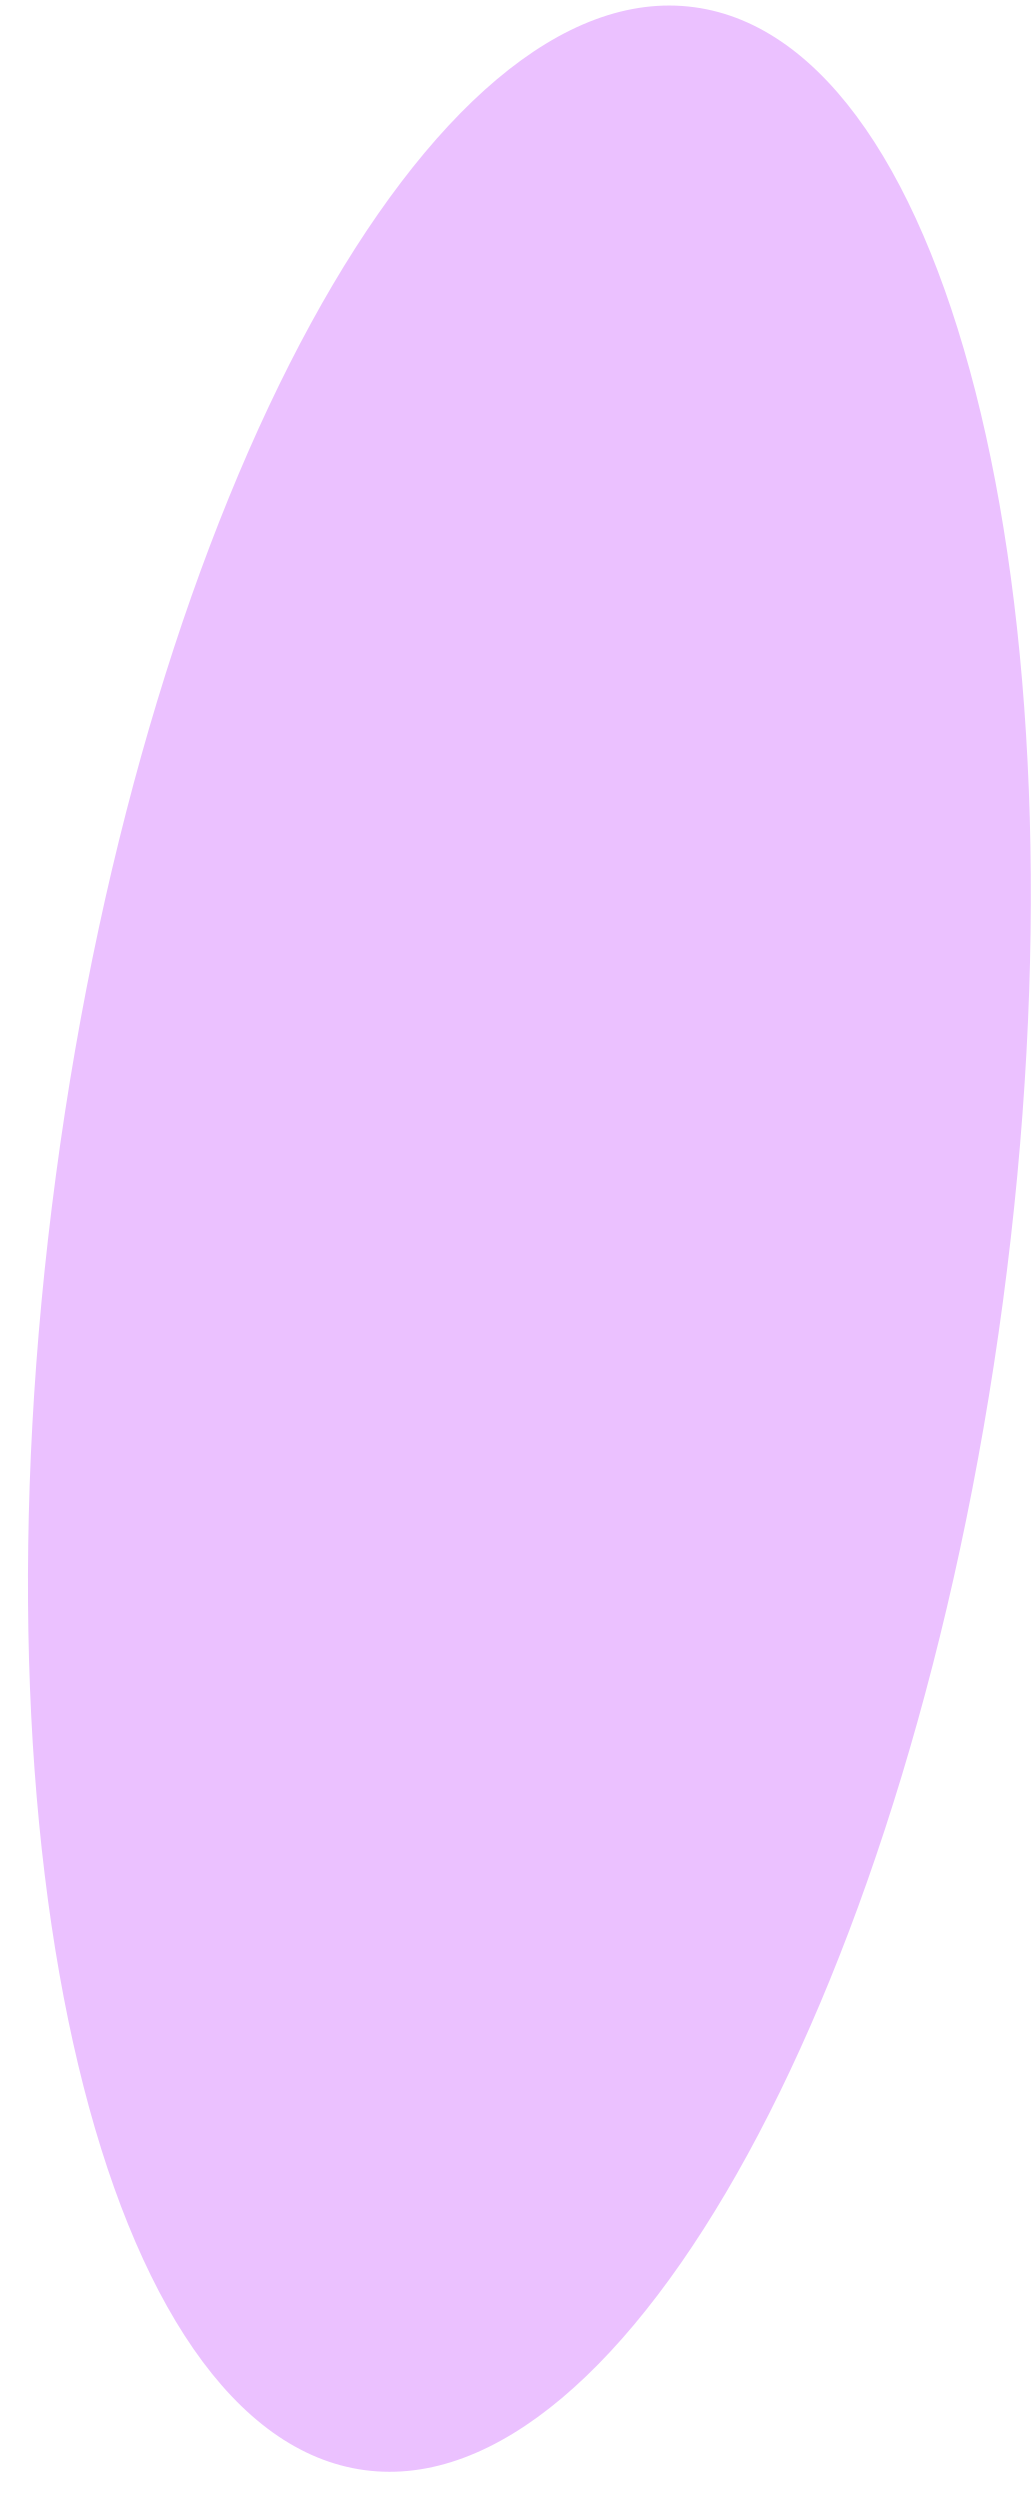
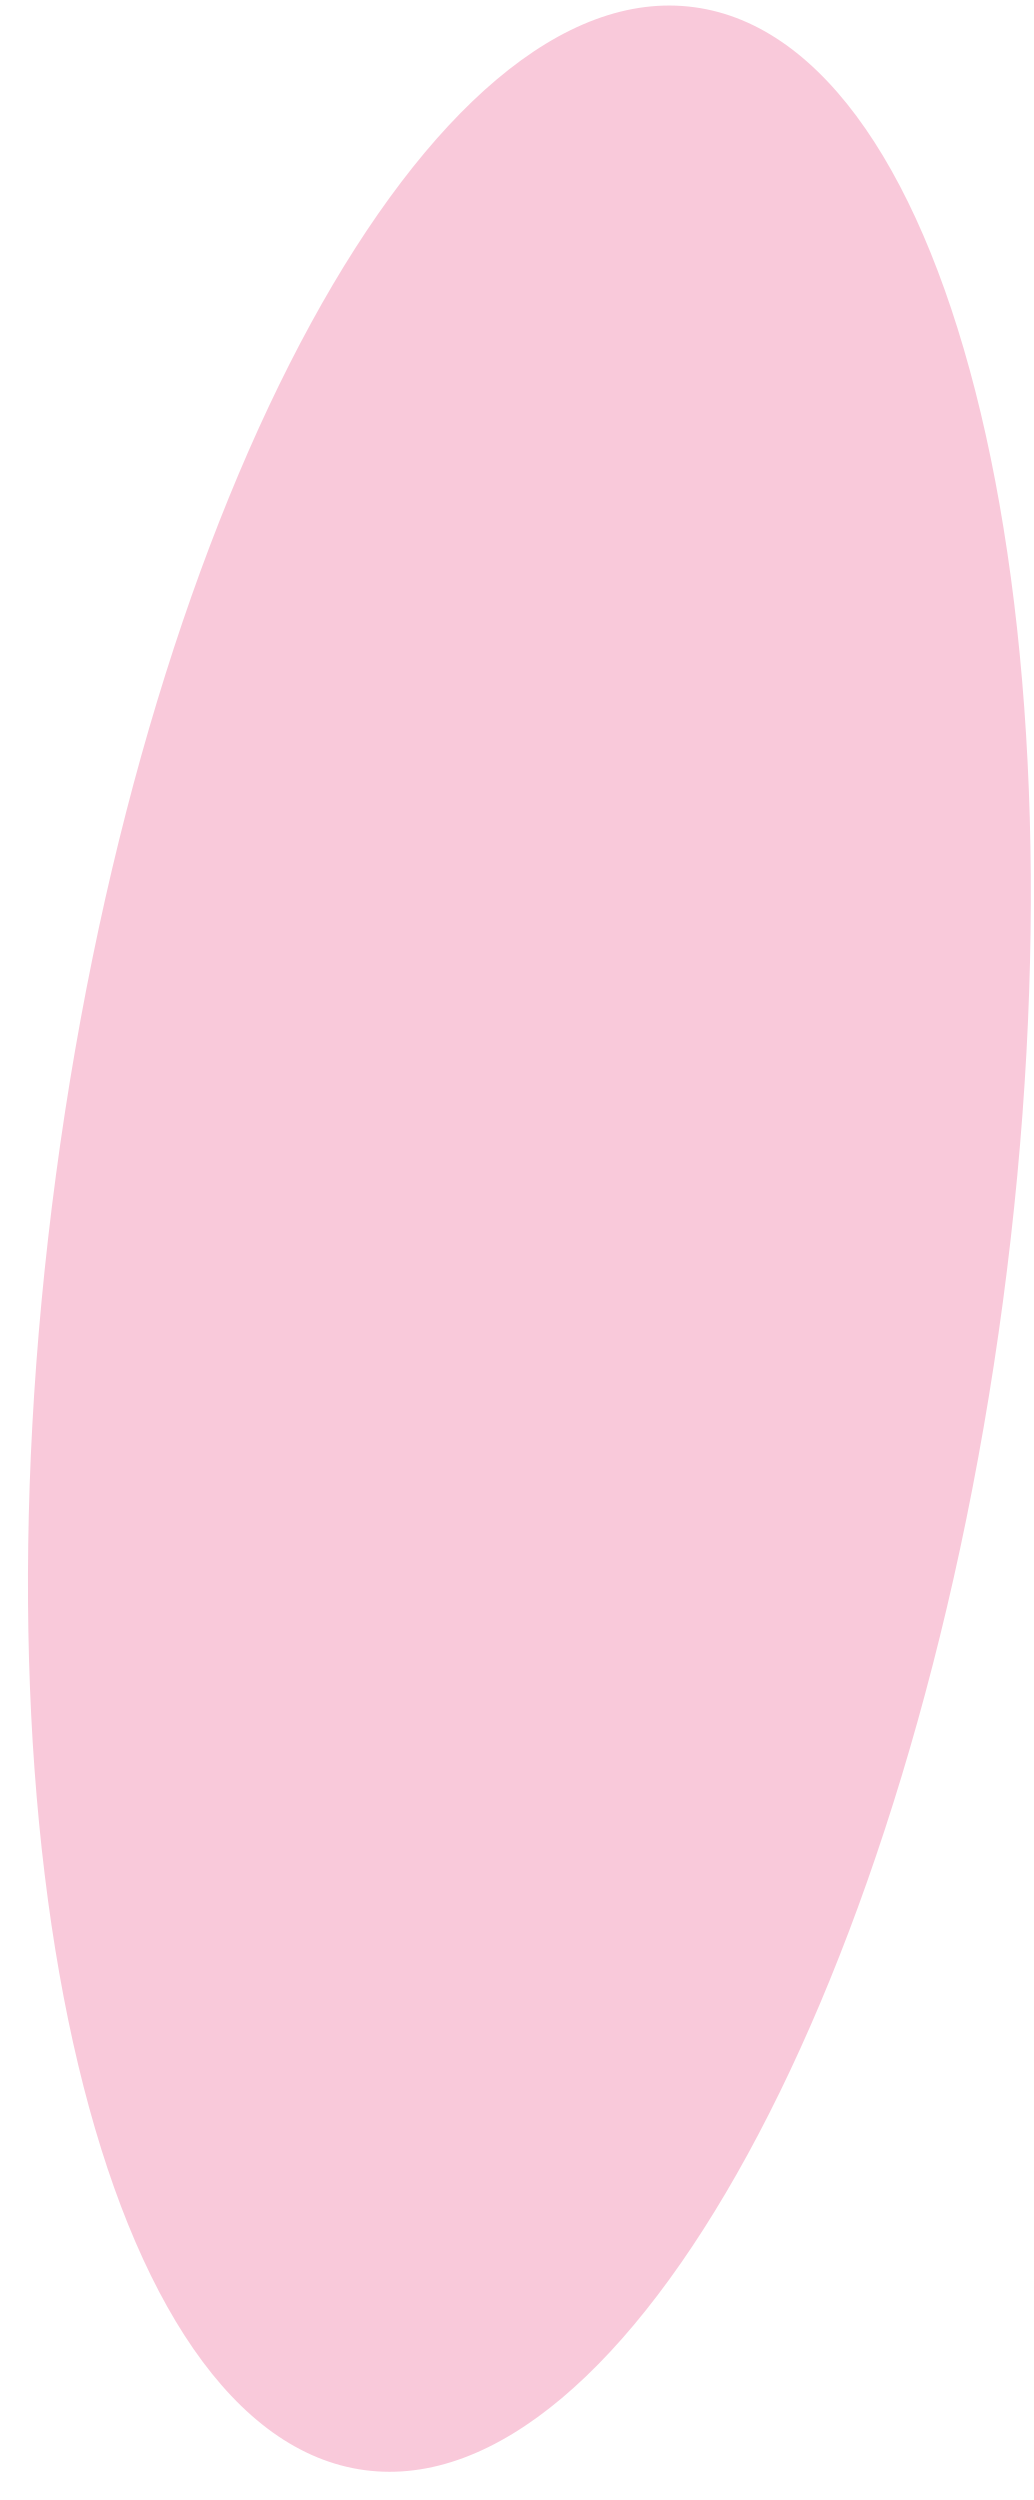
<svg xmlns="http://www.w3.org/2000/svg" width="31" height="75" viewBox="0 0 31 75" fill="none">
-   <ellipse cx="15.882" cy="37.16" rx="14.331" ry="37.273" transform="rotate(7.61669 15.8824 37.1604)" fill="#EBC1FF" />
+   <ellipse cx="15.882" cy="37.16" rx="14.331" ry="37.273" transform="rotate(7.61669 15.8824 37.1604)" fill="#f9c9da" />
</svg>
